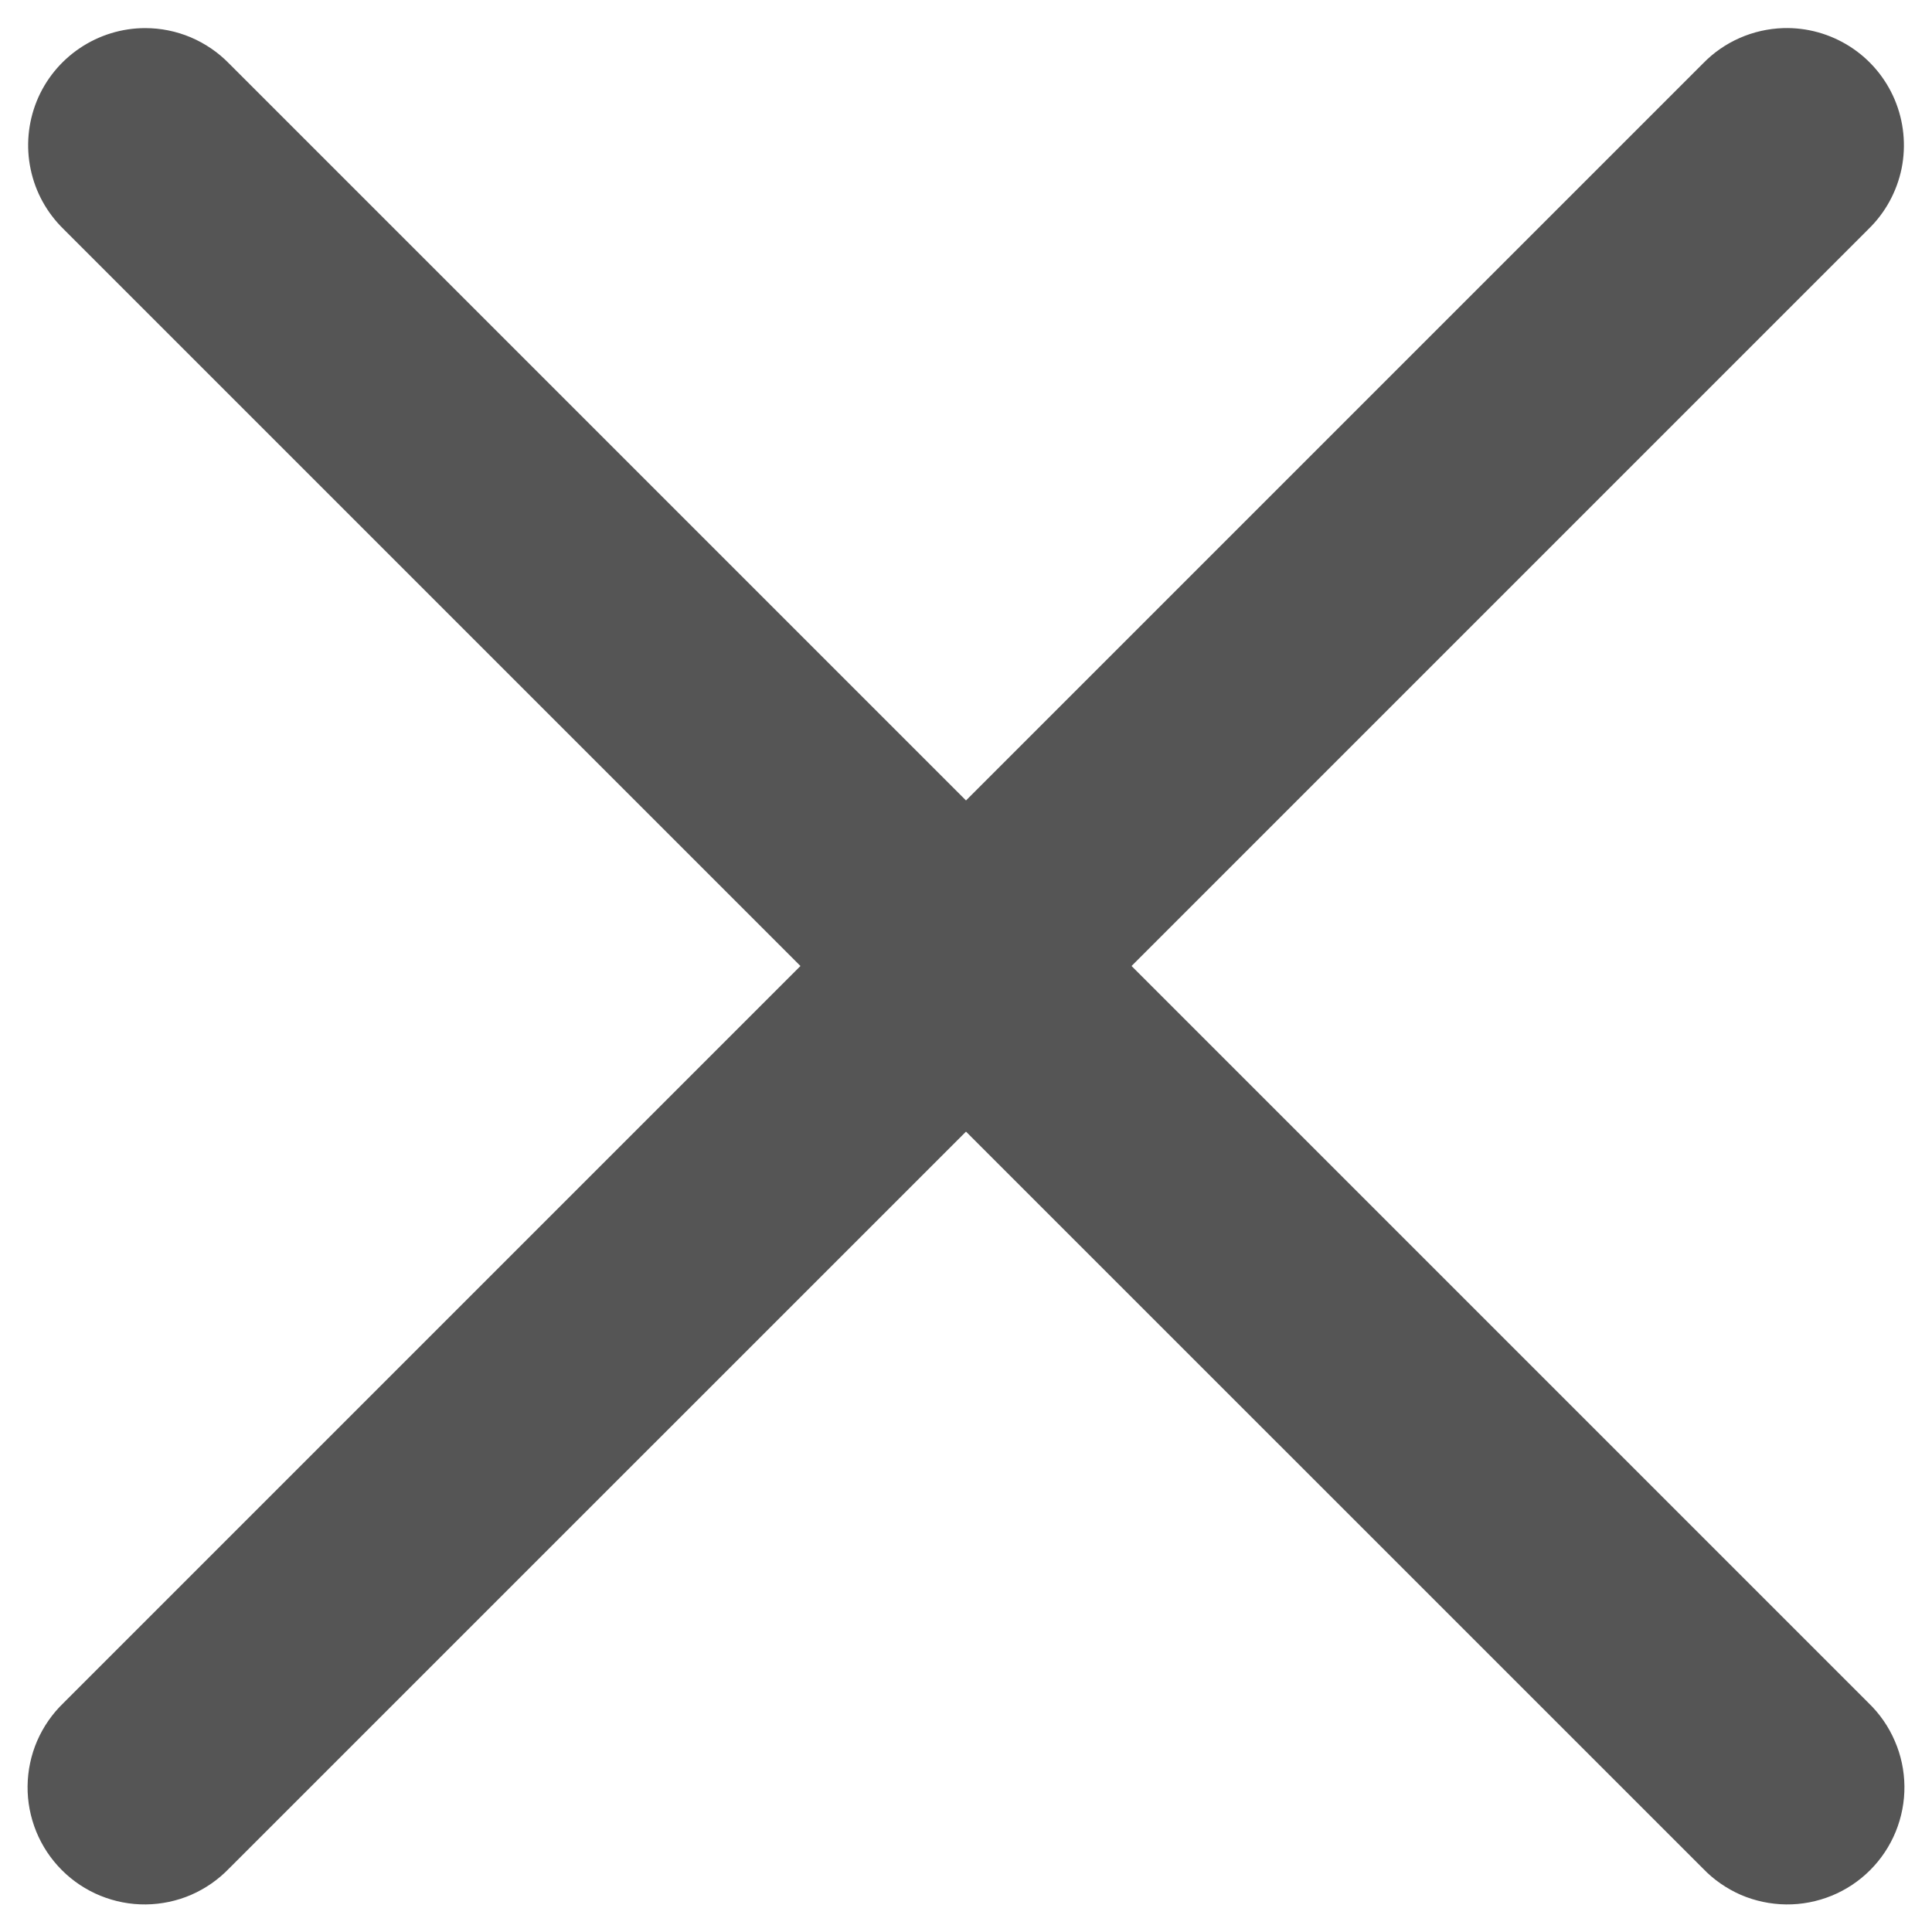
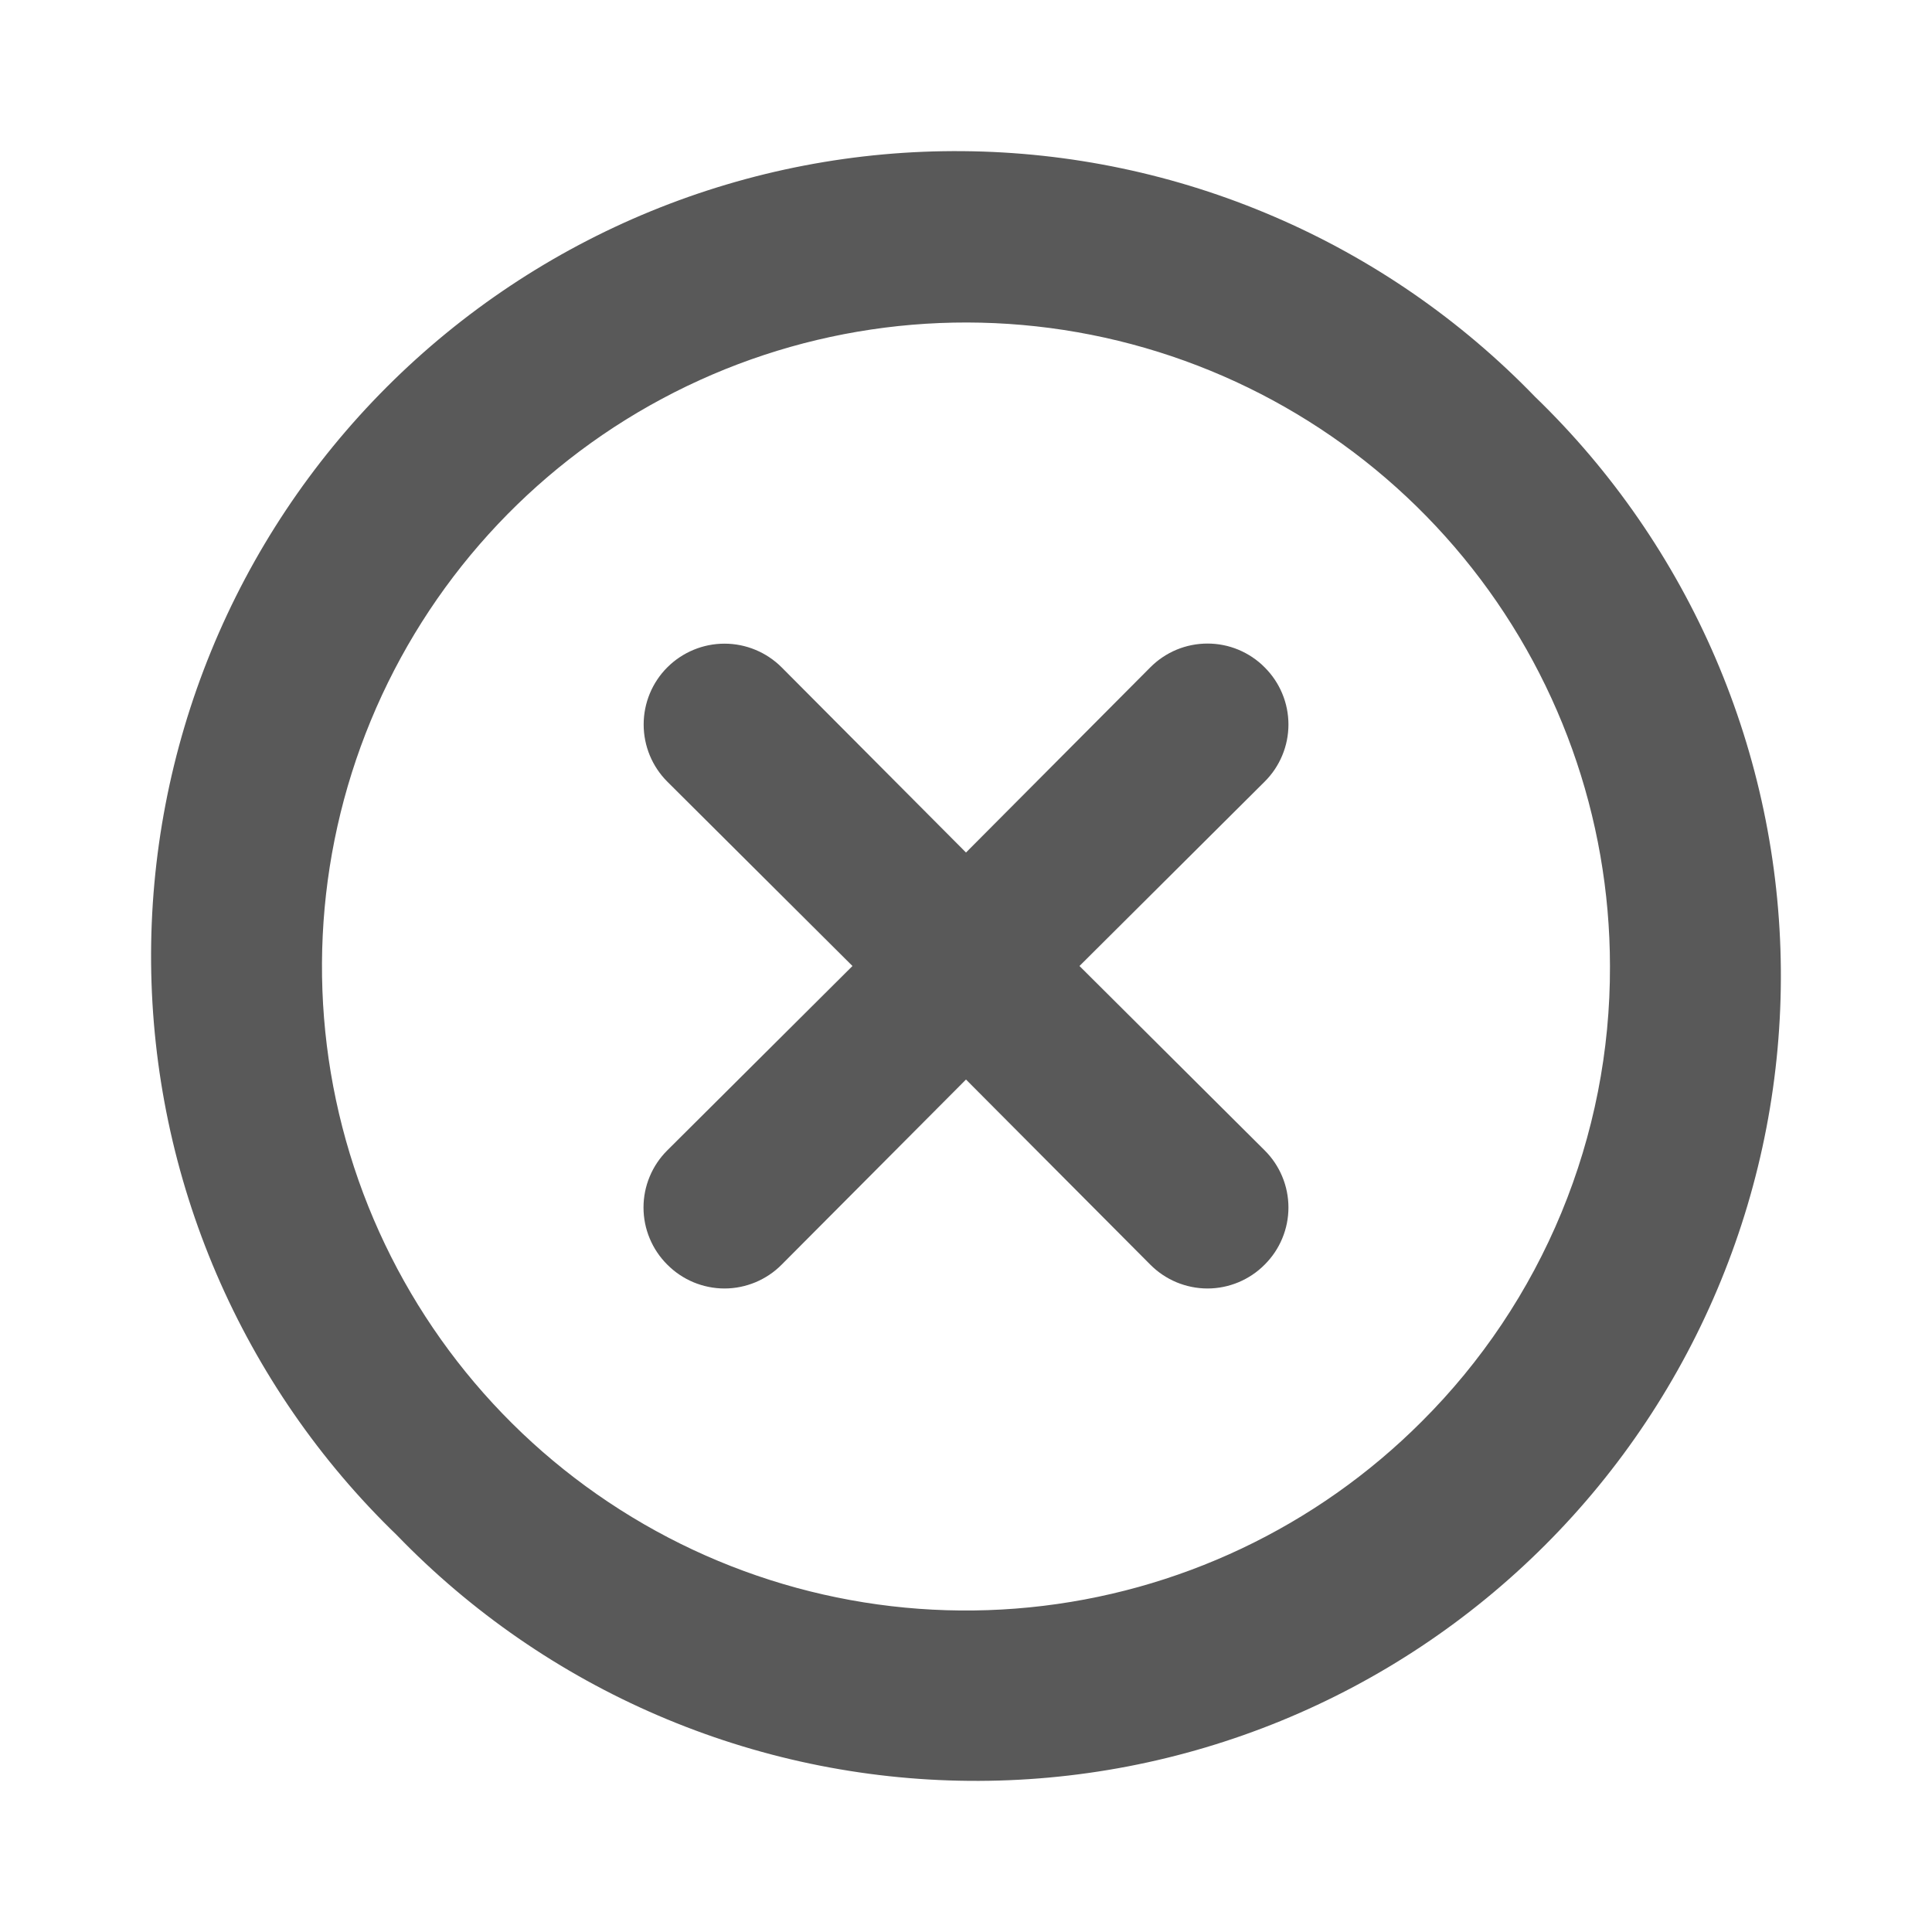
- <svg xmlns="http://www.w3.org/2000/svg" width="22" height="22" viewBox="0 0 22 22" fill="none">
-   <path d="M1.654 0.32C1.388 0.32 1.129 0.4 0.909 0.548C0.689 0.696 0.518 0.906 0.418 1.152C0.319 1.398 0.294 1.668 0.349 1.927C0.403 2.187 0.534 2.424 0.724 2.609L9.115 11L0.724 19.391C0.596 19.514 0.494 19.661 0.423 19.824C0.353 19.986 0.316 20.162 0.314 20.339C0.312 20.516 0.346 20.692 0.413 20.857C0.48 21.021 0.579 21.17 0.705 21.296C0.83 21.421 0.979 21.52 1.143 21.587C1.308 21.654 1.484 21.688 1.661 21.686C1.838 21.684 2.014 21.647 2.176 21.577C2.339 21.506 2.486 21.404 2.609 21.276L11 12.886L19.391 21.276C19.513 21.404 19.661 21.506 19.823 21.577C19.986 21.647 20.162 21.684 20.339 21.686C20.516 21.688 20.692 21.654 20.857 21.587C21.021 21.52 21.17 21.421 21.295 21.296C21.421 21.17 21.52 21.021 21.587 20.857C21.654 20.692 21.688 20.516 21.686 20.339C21.684 20.162 21.647 19.986 21.576 19.824C21.506 19.661 21.404 19.514 21.276 19.391L12.885 11L21.276 2.609C21.469 2.422 21.6 2.181 21.654 1.918C21.707 1.654 21.679 1.381 21.575 1.134C21.47 0.886 21.293 0.676 21.067 0.531C20.84 0.386 20.576 0.312 20.307 0.32C19.961 0.331 19.632 0.475 19.391 0.724L11 9.115L2.609 0.724C2.485 0.596 2.336 0.495 2.172 0.425C2.008 0.356 1.832 0.32 1.654 0.32Z" fill="#555555" />
+ <svg xmlns="http://www.w3.org/2000/svg" width="38" height="38" viewBox="0 0 38 38" fill="none">
+   <path d="M24.874 13.126C24.727 12.977 24.551 12.86 24.358 12.779C24.166 12.699 23.959 12.658 23.75 12.658C23.541 12.658 23.334 12.699 23.141 12.779C22.948 12.86 22.773 12.977 22.625 13.126L19 16.768L15.374 13.126C15.076 12.828 14.671 12.66 14.25 12.66C13.828 12.66 13.424 12.828 13.125 13.126C12.827 13.424 12.66 13.828 12.66 14.25C12.66 14.672 12.827 15.076 13.125 15.374L16.767 19L13.125 22.626C12.977 22.773 12.859 22.948 12.779 23.141C12.698 23.334 12.657 23.541 12.657 23.75C12.657 23.959 12.698 24.166 12.779 24.359C12.859 24.552 12.977 24.727 13.125 24.874C13.273 25.023 13.448 25.14 13.641 25.221C13.834 25.301 14.041 25.343 14.25 25.343C14.459 25.343 14.665 25.301 14.858 25.221C15.051 25.14 15.227 25.023 15.374 24.874L19 21.233L22.625 24.874C22.773 25.023 22.948 25.14 23.141 25.221C23.334 25.301 23.541 25.343 23.75 25.343C23.959 25.343 24.166 25.301 24.358 25.221C24.551 25.14 24.727 25.023 24.874 24.874C25.022 24.727 25.14 24.552 25.22 24.359C25.301 24.166 25.342 23.959 25.342 23.75C25.342 23.541 25.301 23.334 25.22 23.141C25.14 22.948 25.022 22.773 24.874 22.626L21.232 19L24.874 15.374C25.022 15.227 25.14 15.052 25.22 14.859C25.301 14.666 25.342 14.459 25.342 14.25C25.342 14.041 25.301 13.834 25.22 13.641C25.14 13.448 25.022 13.273 24.874 13.126ZM30.194 7.806C28.733 6.294 26.986 5.087 25.054 4.258C23.123 3.428 21.045 2.991 18.943 2.973C16.84 2.954 14.755 3.355 12.809 4.151C10.864 4.947 9.096 6.123 7.609 7.61C6.123 9.096 4.947 10.864 4.151 12.81C3.355 14.756 2.954 16.841 2.972 18.943C2.991 21.045 3.427 23.123 4.257 25.055C5.087 26.986 6.293 28.734 7.805 30.194C9.266 31.706 11.013 32.913 12.945 33.742C14.877 34.572 16.954 35.009 19.057 35.027C21.159 35.046 23.244 34.645 25.19 33.849C27.136 33.053 28.903 31.877 30.39 30.39C31.877 28.904 33.052 27.136 33.848 25.19C34.645 23.244 35.045 21.159 35.027 19.057C35.009 16.955 34.572 14.877 33.742 12.945C32.912 11.014 31.706 9.266 30.194 7.806ZM27.961 27.962C25.89 30.035 23.165 31.326 20.248 31.615C17.332 31.904 14.406 31.173 11.969 29.546C9.531 27.92 7.733 25.498 6.881 22.695C6.028 19.891 6.174 16.879 7.294 14.171C8.413 11.463 10.437 9.226 13.021 7.843C15.604 6.46 18.587 6.015 21.462 6.585C24.336 7.155 26.924 8.703 28.785 10.967C30.646 13.231 31.664 16.07 31.666 19C31.672 20.665 31.347 22.314 30.711 23.852C30.075 25.39 29.141 26.787 27.961 27.962Z" fill="black" fill-opacity="0.65" />
</svg>
